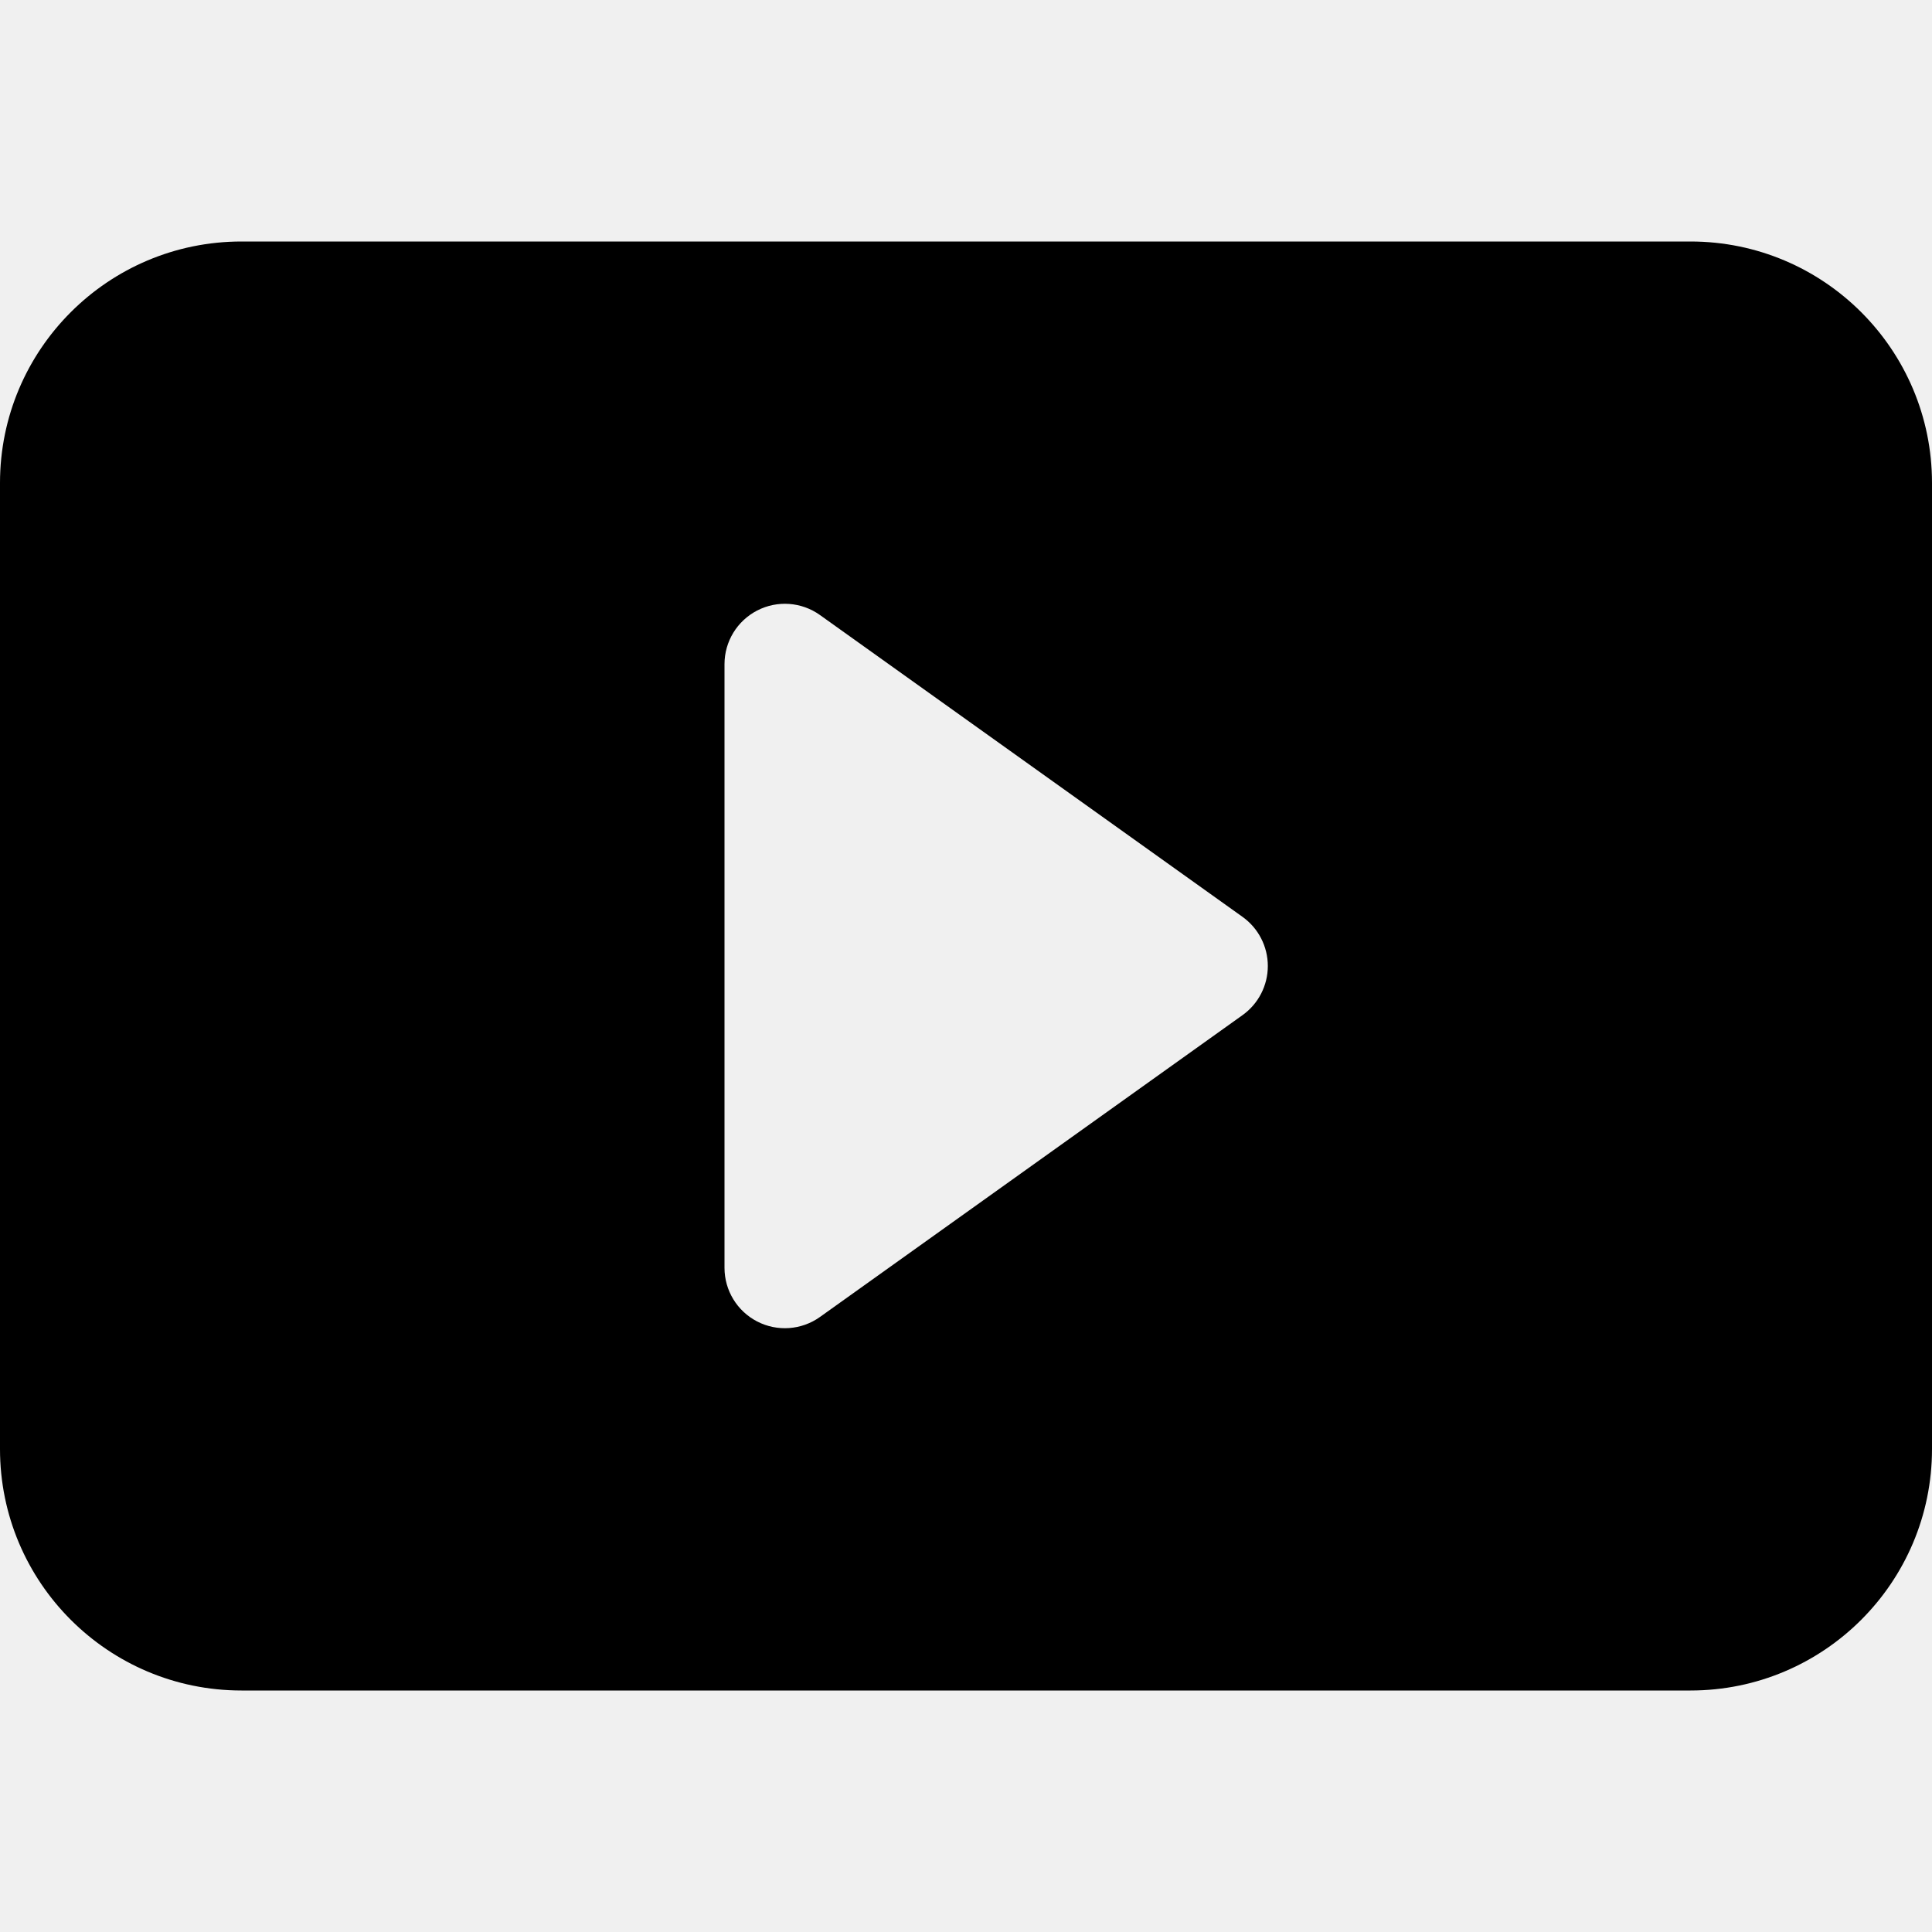
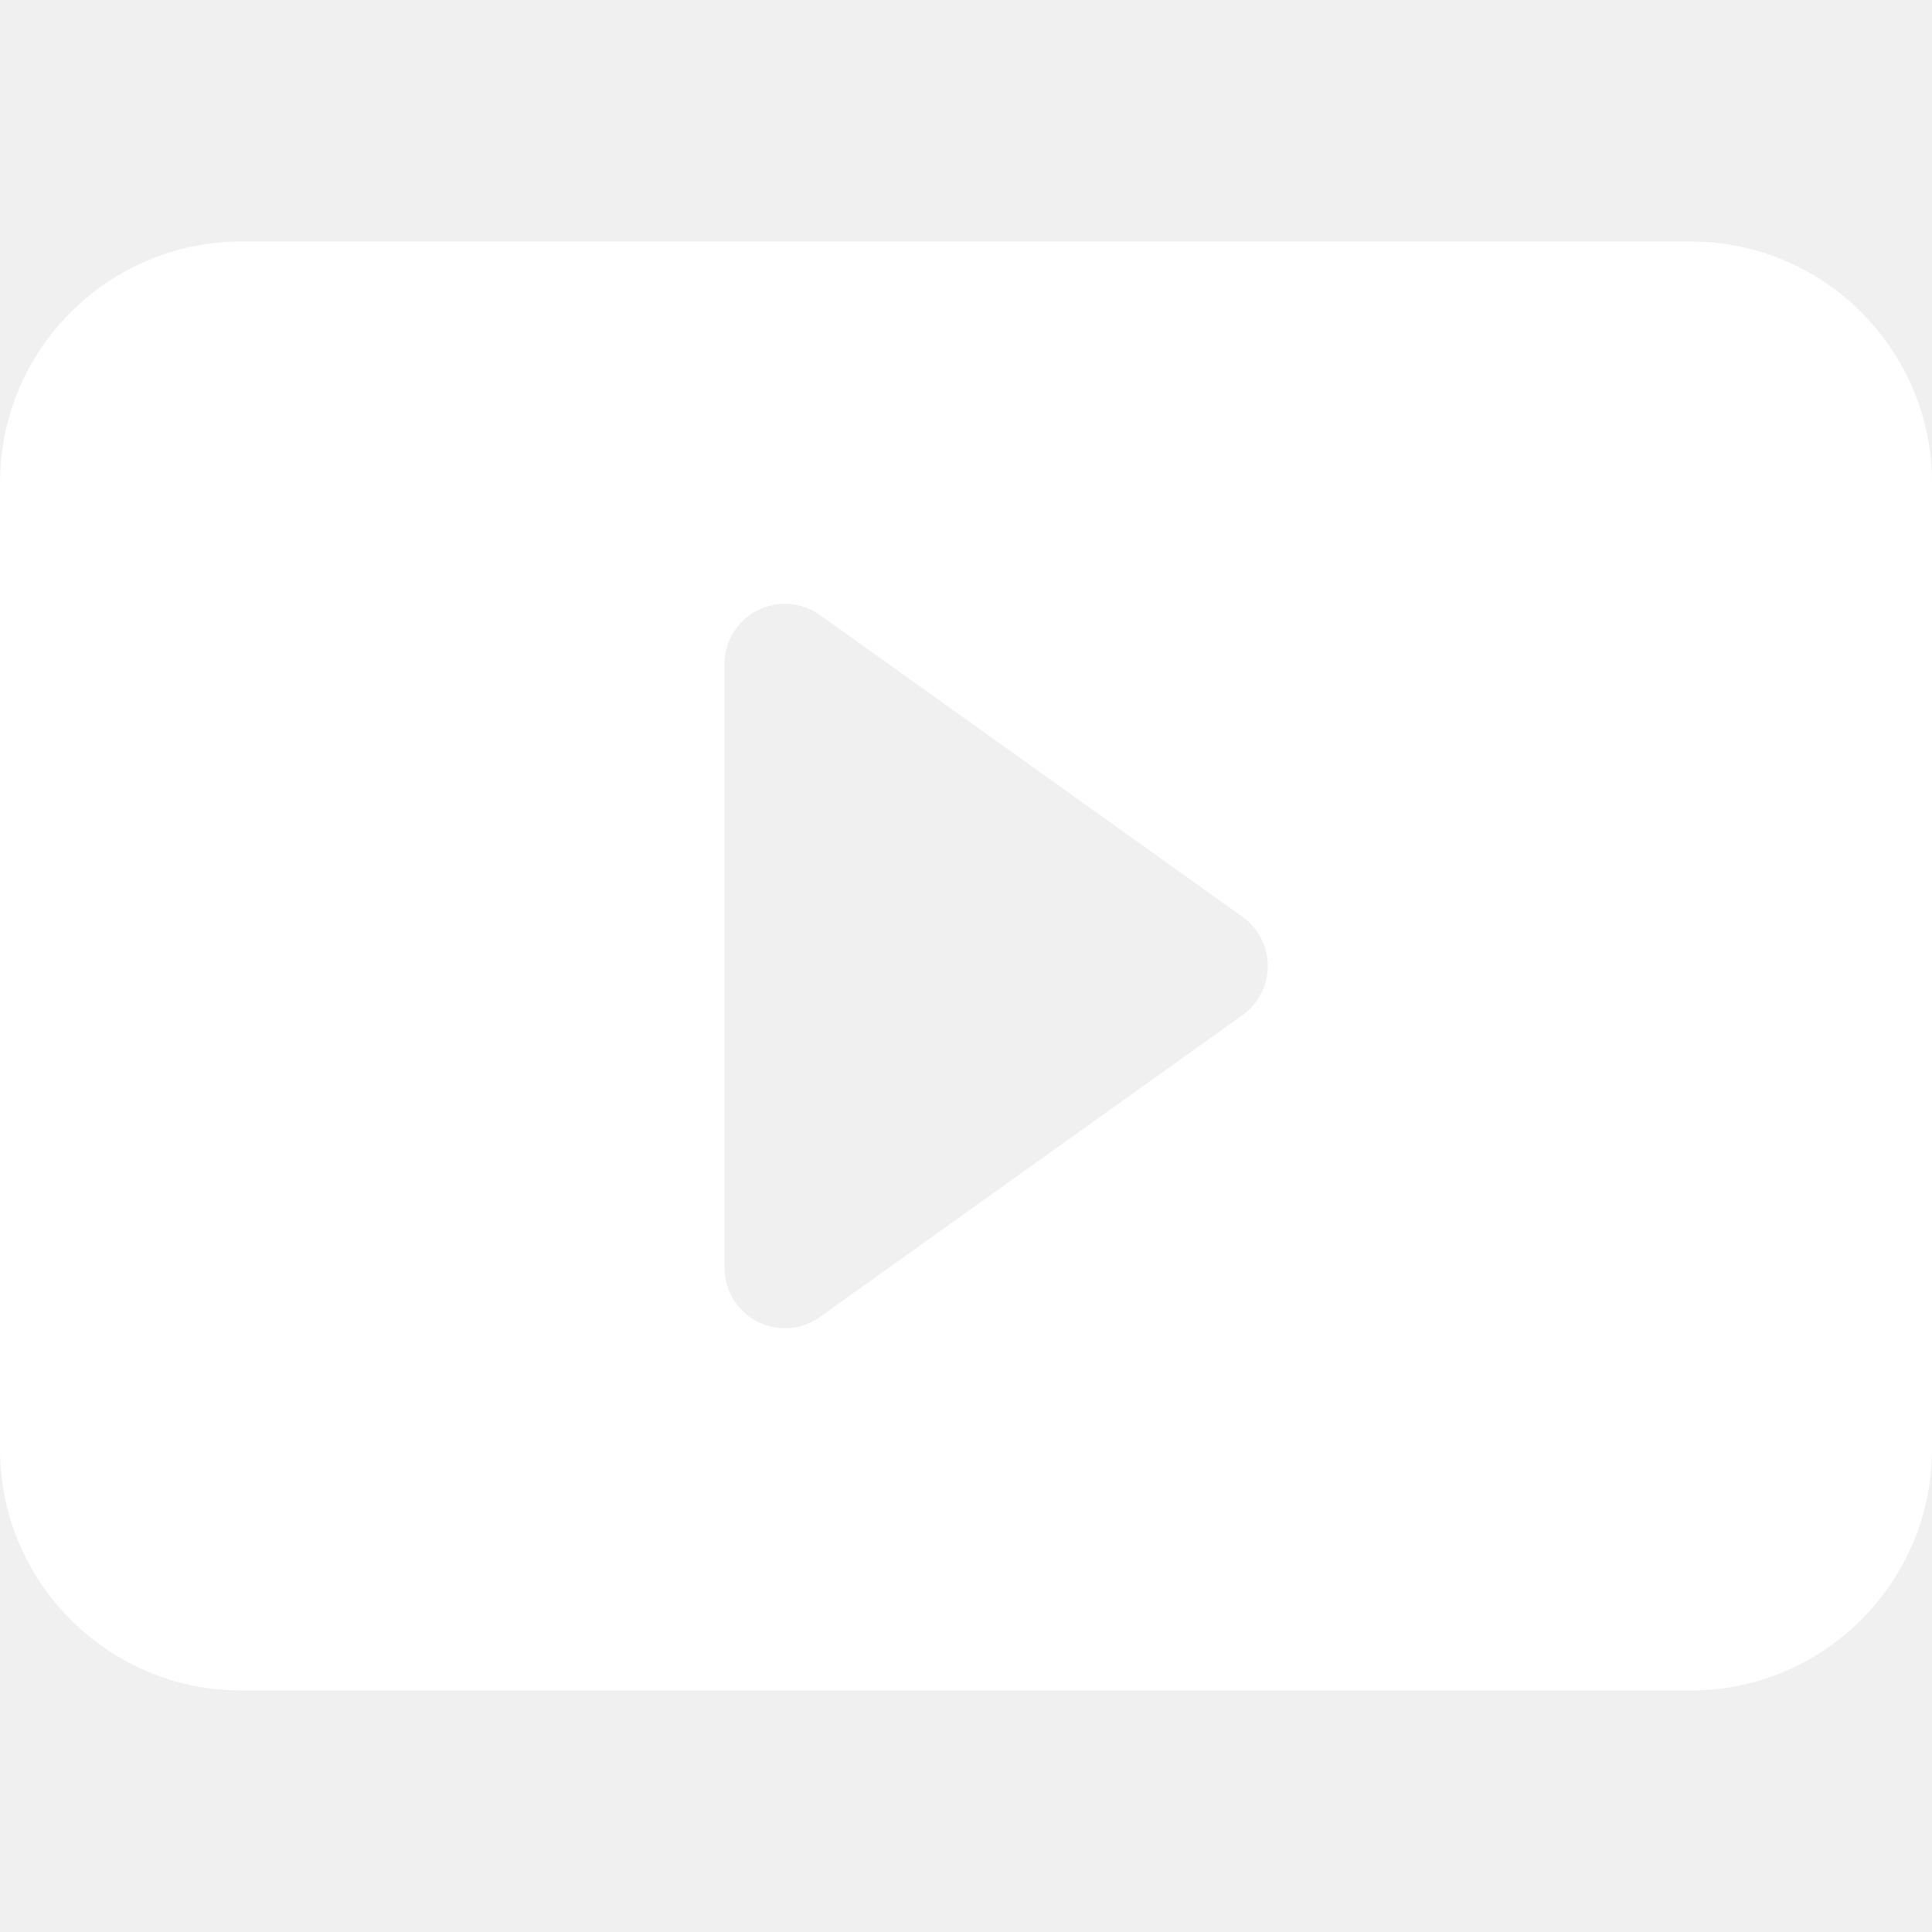
- <svg xmlns="http://www.w3.org/2000/svg" width="16" height="16" fill="currentColor" class="bi bi-play-btn-fill" viewBox="0 0 16 16">
+ <svg xmlns="http://www.w3.org/2000/svg" width="16" height="16" fill="white" class="bi bi-play-btn-fill" viewBox="0 0 16 16">
  <path d="M0 12V4a2 2 0 0 1 2-2h12a2 2 0 0 1 2 2v8a2 2 0 0 1-2 2H2a2 2 0 0 1-2-2m6.79-6.907A.5.5 0 0 0 6 5.5v5a.5.5 0 0 0 .79.407l3.5-2.5a.5.5 0 0 0 0-.814z" />
</svg>
